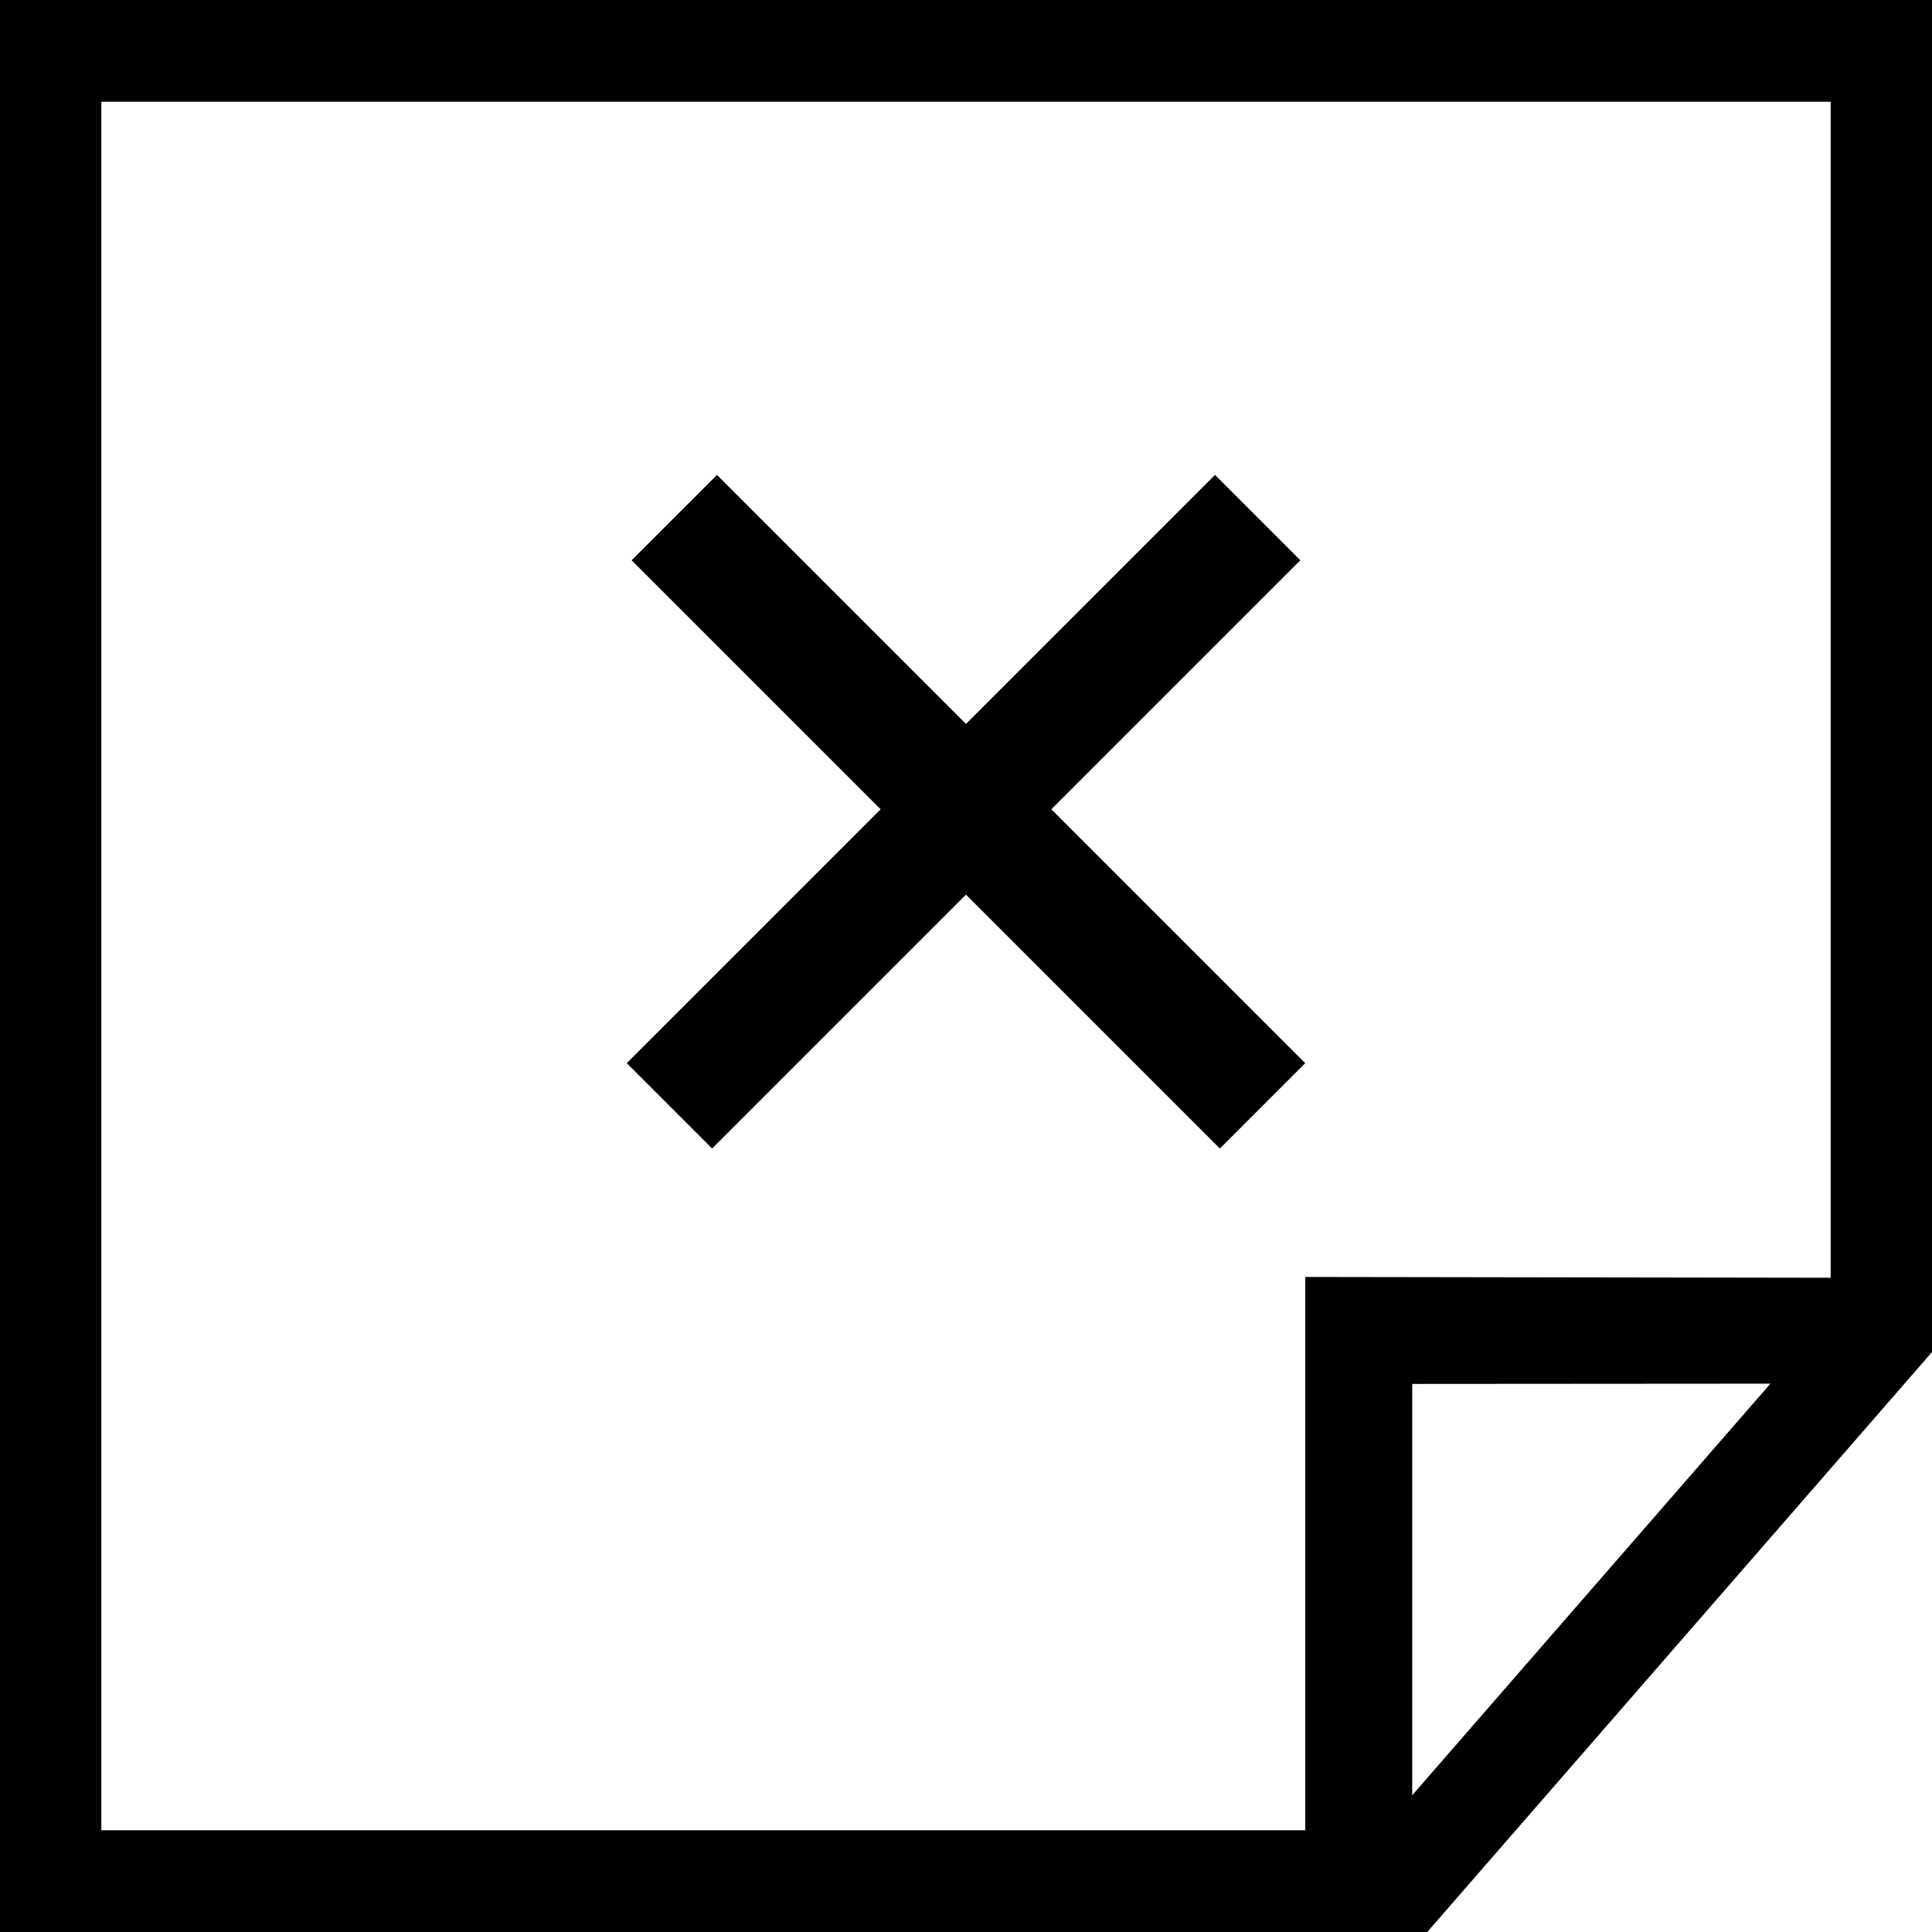
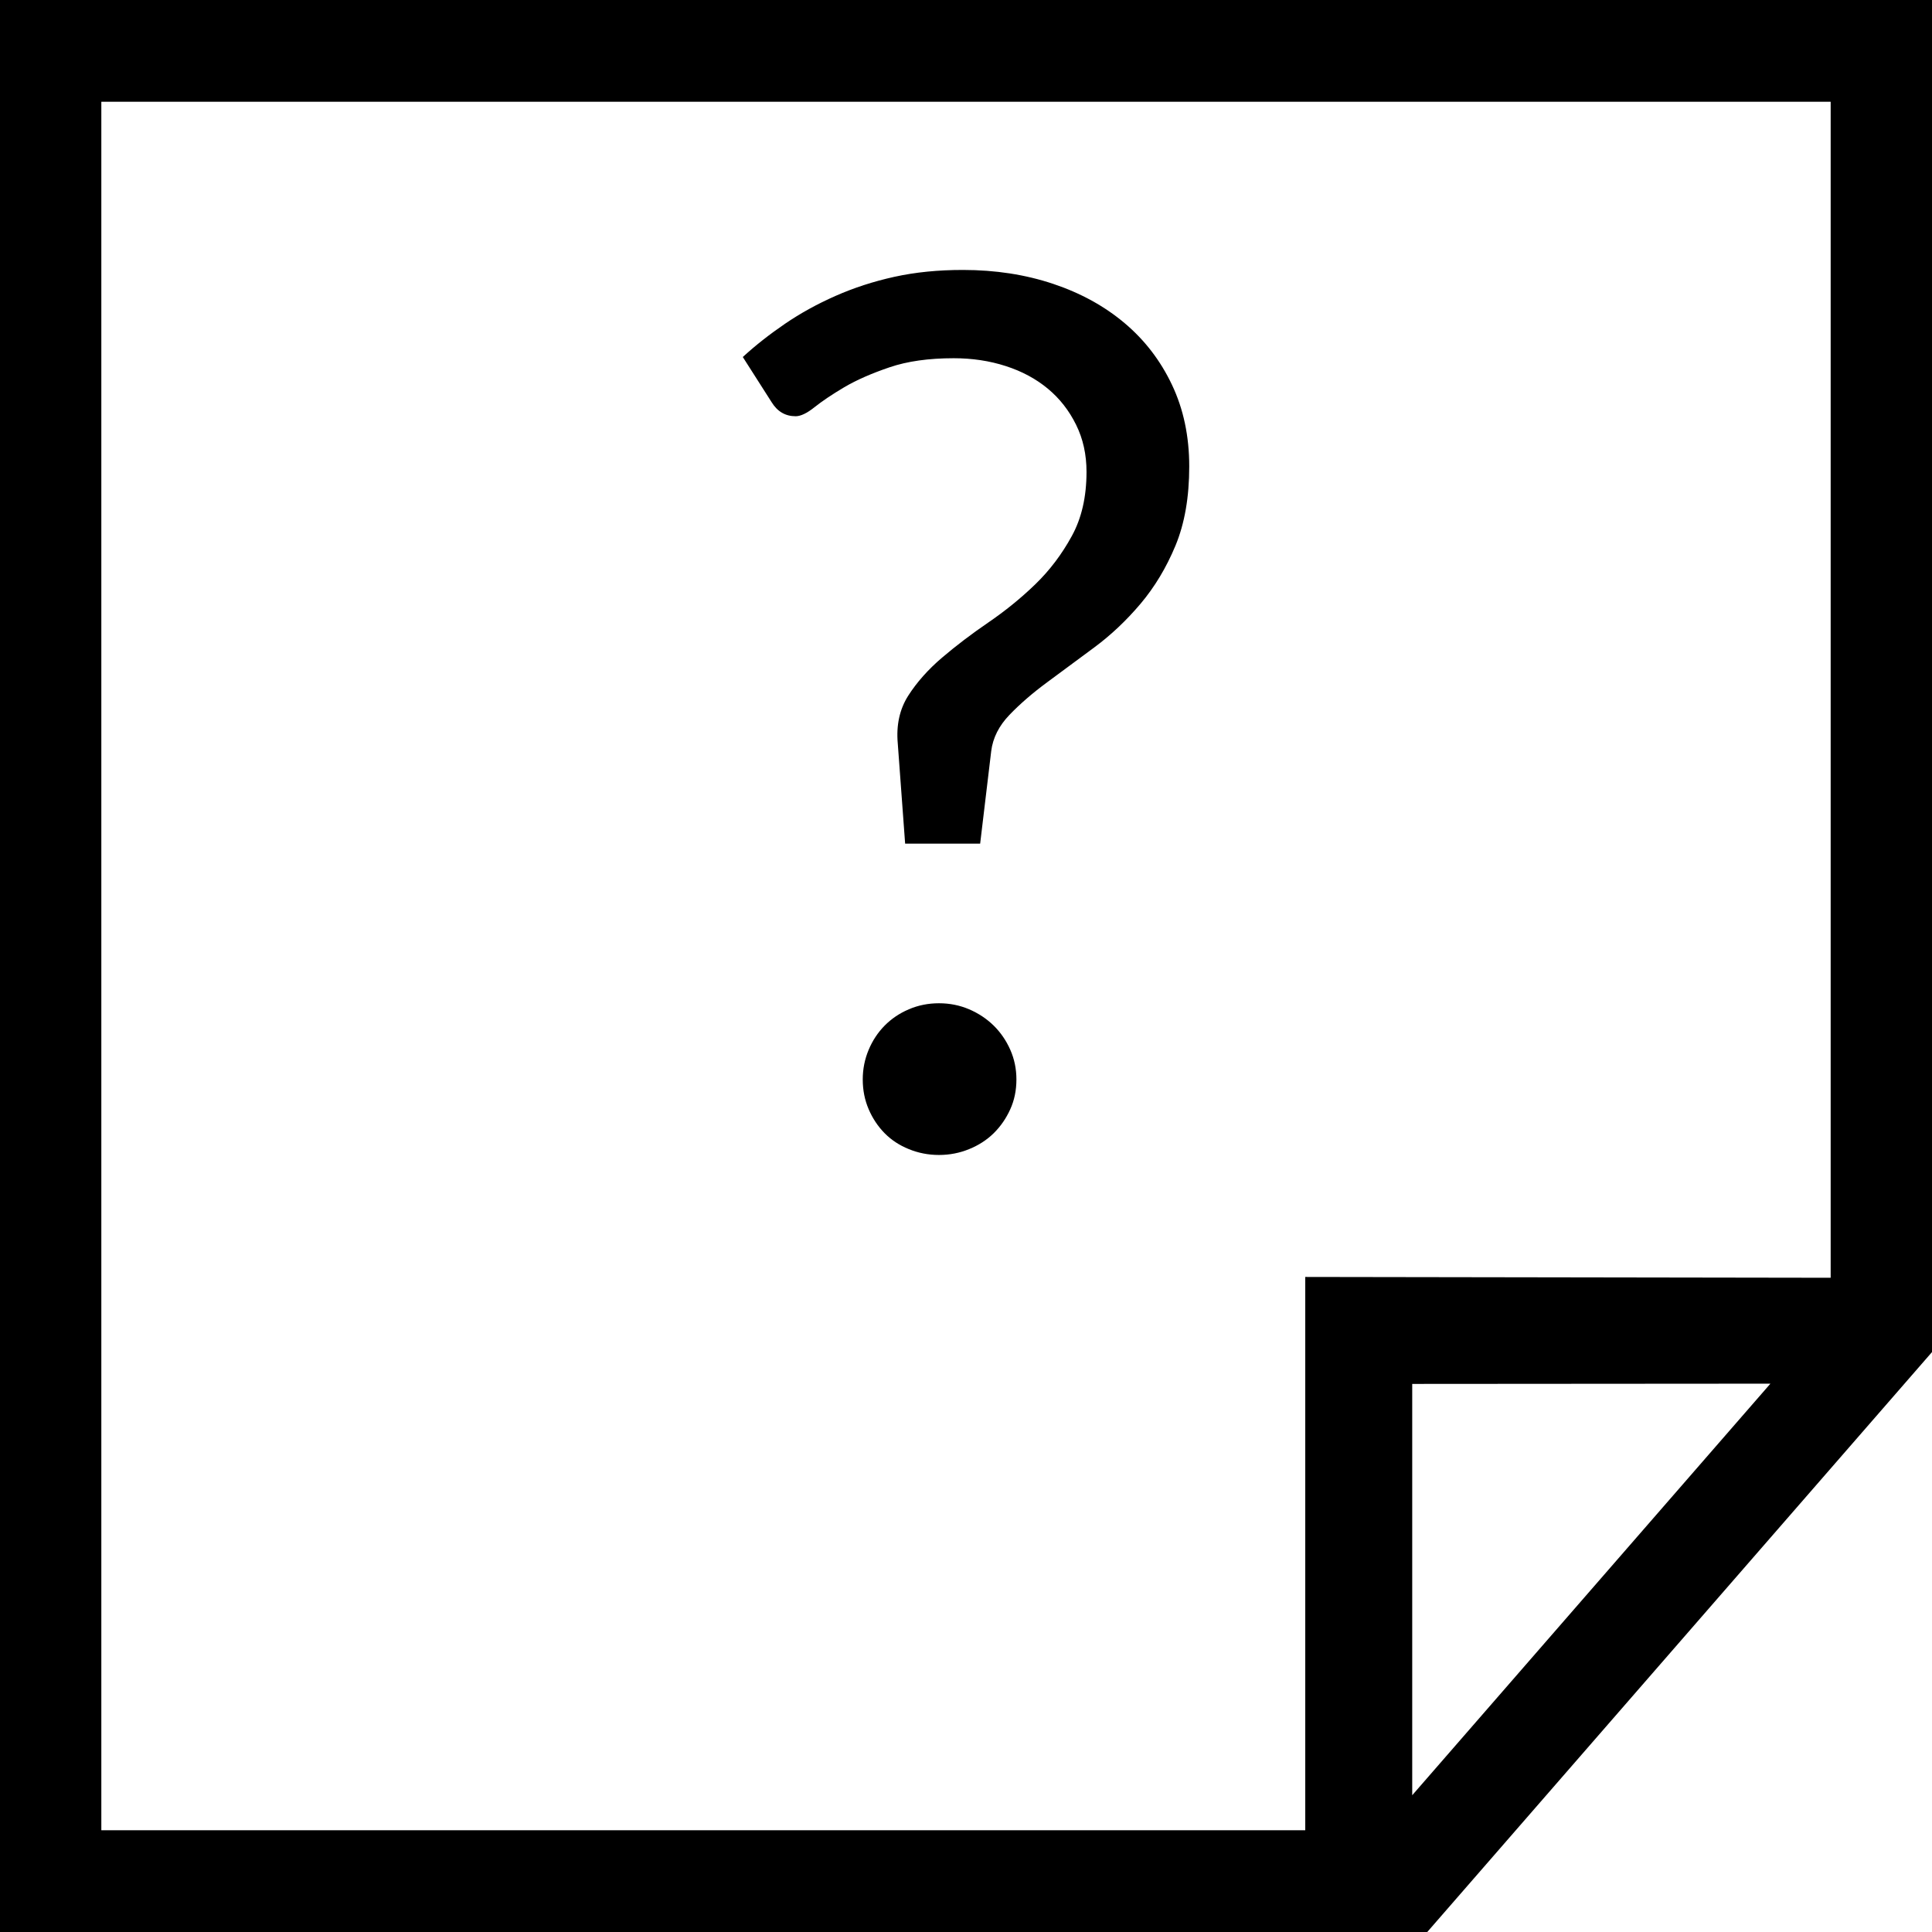
<svg xmlns="http://www.w3.org/2000/svg" xml:space="preserve" width="64px" height="64px" version="1.1" shape-rendering="geometricPrecision" text-rendering="geometricPrecision" image-rendering="optimizeQuality" fill-rule="evenodd" clip-rule="evenodd" viewBox="0 0 6400000 6400000">
  <g id="Warstwa_x0020_1">
-     <path fill="{color}" fill-rule="nonzero" d="M4307651 1856007l-824892 824892 840956 840955 -282760 282760 -840955 -840955 -840955 840955 -282760 -282760 840956 -840955 -824892 -824892 282759 -282759 824892 824892 824892 -824892 282759 282759zm-4139814 -1856125l6232163 0 0 4479031 -1672107 1921205 -4727893 0 0 -6400236 167837 0zm5696881 4583678l-1186550 827 0 1362537 1186550 -1363364zm-1540885 1479349l0 -1832857 1740494 2717 0 -3895678 -5728654 0 0 5725818 3988160 0z" />
+     <path fill="{color}" fill-rule="nonzero" d="M167837 -118l6232163 0 0 4479031 -1672107 1921205 -4727893 0 0 -6400236 167837 0zm2292784 1182770c42166,-38740 89056,-75473 139962,-110198 50906,-34725 106537,-65434 167010,-92127 60473,-26693 125553,-48071 195593,-63426 69922,-15354 145159,-22677 226656,-22677 107246,0 207050,15354 298823,46063 91655,30709 170435,74174 236814,130159 66615,56103 118820,124136 156852,204333 38032,80080 57166,170199 57166,270358 0,101458 -15118,188861 -45591,262326 -30473,73348 -69213,137482 -115986,192877 -46890,55394 -97796,103465 -152836,144214 -55040,40748 -107245,79371 -156144,115513 -48898,36024 -90355,72048 -124962,108072 -34607,36024 -55040,76064 -60473,120120l-36615 306382 -248507 0 -24449 -332367c-5315,-60118 6142,-112796 34607,-157561 28583,-44646 65906,-86812 112088,-126143 46182,-39331 97088,-78072 152718,-116104 55749,-38150 107954,-80198 156144,-126852 48308,-46772 88348,-100158 120828,-159569 32717,-59410 48899,-130159 48899,-212955 0,-57402 -11457,-109489 -34607,-156144 -23032,-46772 -54213,-86812 -93663,-119529 -39449,-32717 -85513,-57402 -139253,-74764 -53505,-17363 -111262,-25985 -172325,-25985 -82915,0 -153428,9922 -212483,30001 -59174,20078 -109372,42047 -150120,66024 -40749,24095 -73230,46064 -98505,66142 -25040,20079 -46064,30001 -62482,30001 -33898,0 -60355,-15355 -79371,-46064l-95788 -150120zm397328 2393061c0,-34725 6732,-67441 19606,-98151 12874,-30709 30591,-57402 52914,-80079 22441,-22678 48898,-40749 80198,-54095 31181,-13347 64489,-19961 99804,-19961 35316,0 68623,6614 99805,19961 31181,13346 58347,31417 81497,54095 23032,22677 41339,49370 54922,80079 13583,30710 20315,63426 20315,98151 0,36024 -6732,68741 -20315,98742 -13583,30118 -31890,56811 -54922,79489 -23150,22677 -50316,40040 -81497,52678 -31182,12756 -64489,19370 -99805,19370 -35315,0 -68623,-6614 -99804,-19370 -31300,-12638 -57757,-30001 -80198,-52678 -22323,-22678 -40040,-49371 -52914,-79489 -12874,-30001 -19606,-62718 -19606,-98742zm3006769 1007847l-1186550 827 0 1362537 1186550 -1363364zm-1540885 1479349l0 -1832857 1740494 2717 0 -3895678 -5728654 0 0 5725818 3988160 0z" />
  </g>
</svg>
